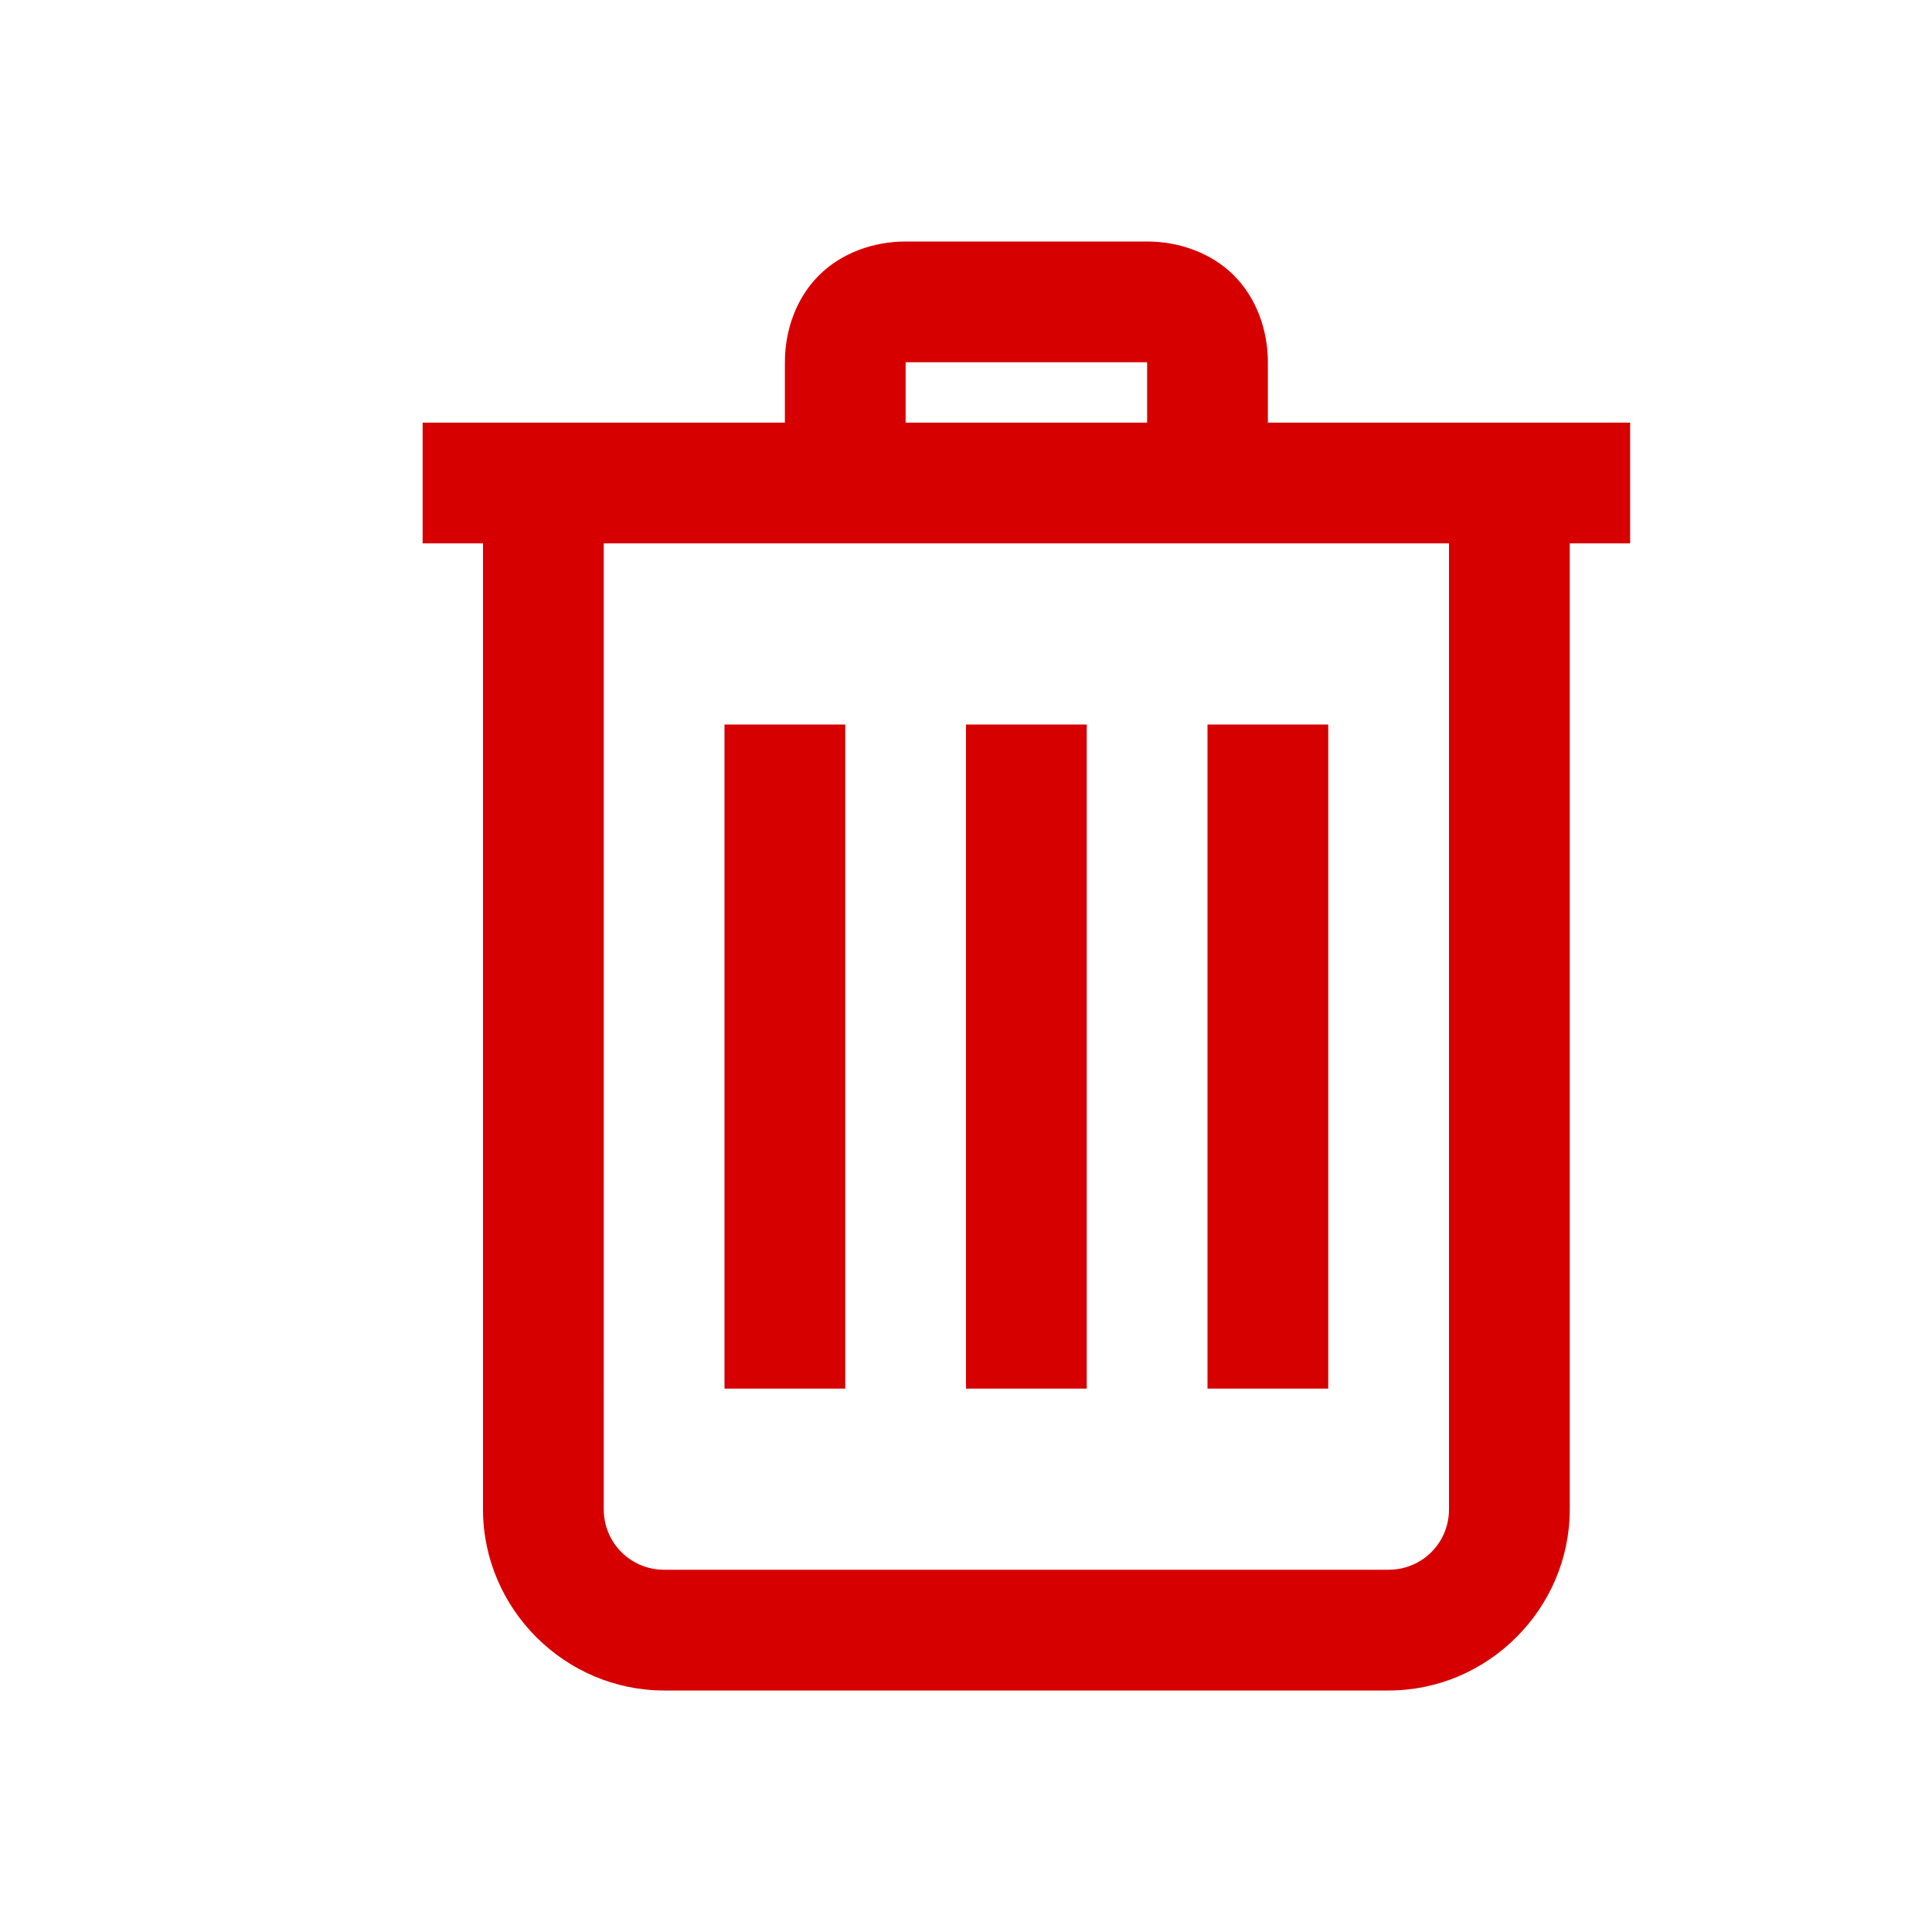
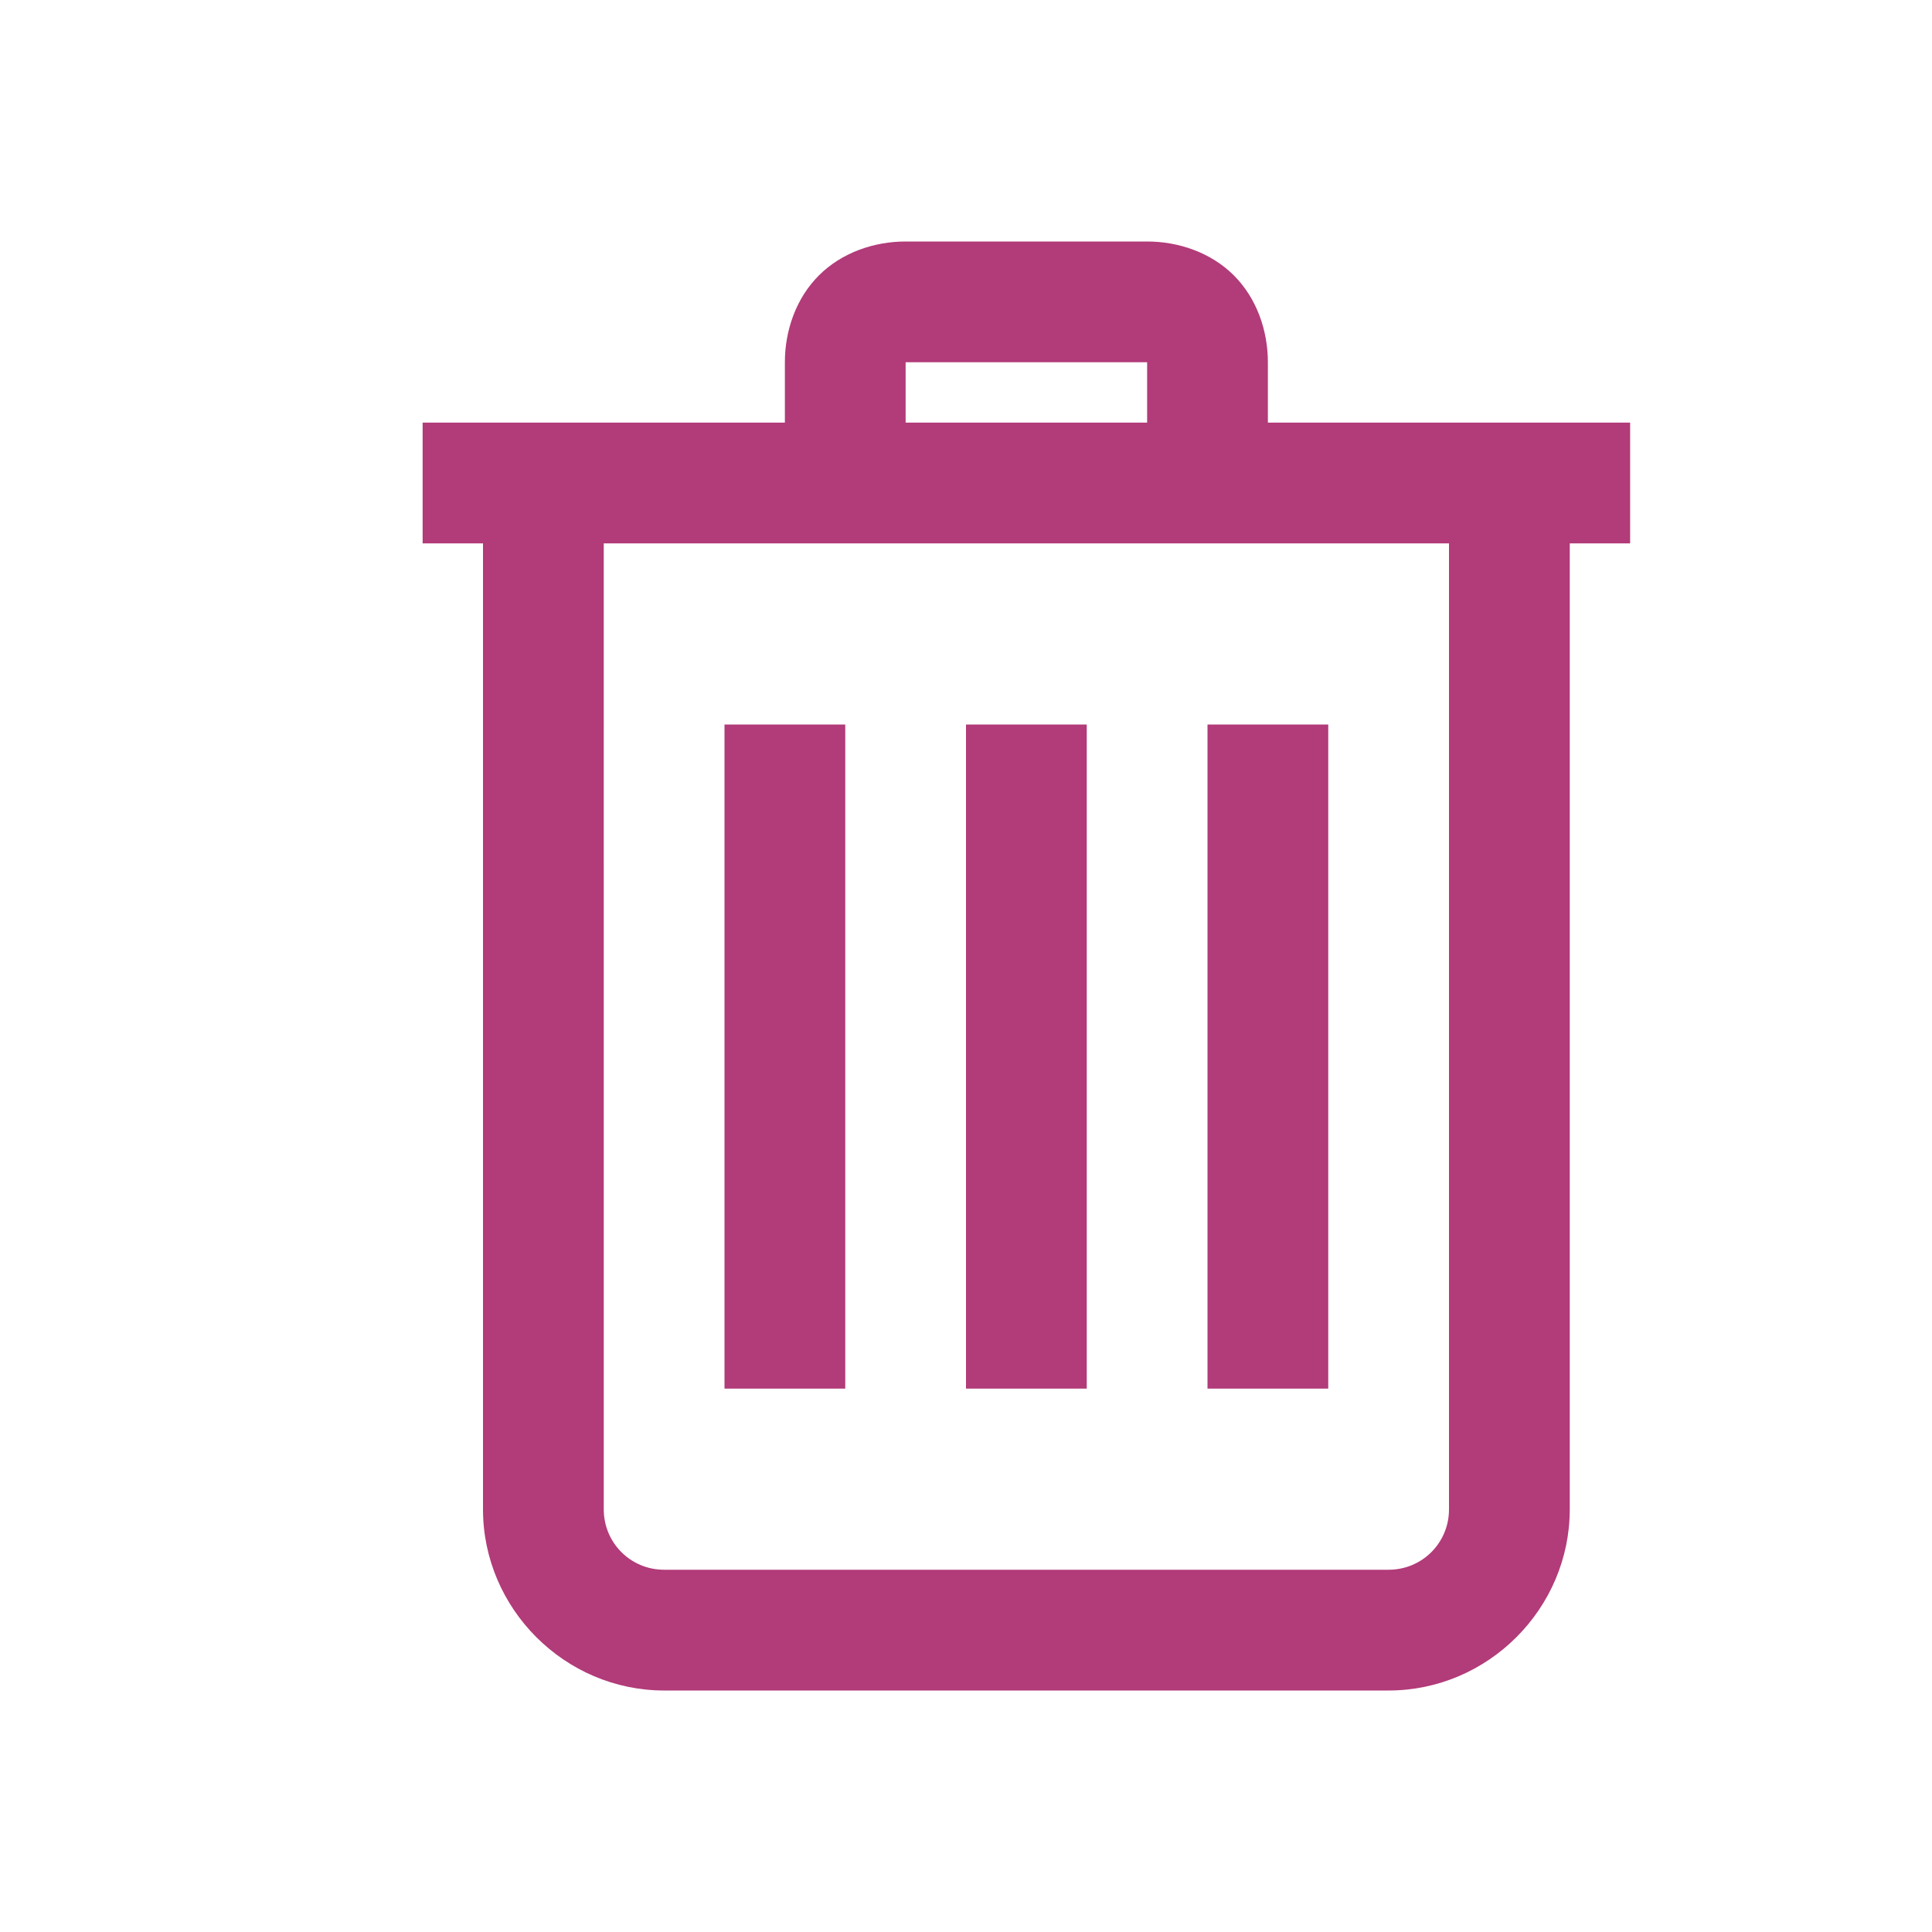
<svg xmlns="http://www.w3.org/2000/svg" x="0px" y="0px" width="6" height="6" viewBox="0 0 226 226" style=" fill:#000000;">
  <g fill="none" fill-rule="nonzero" stroke="none" stroke-width="1" stroke-linecap="butt" stroke-linejoin="miter" stroke-miterlimit="10" stroke-dasharray="" stroke-dashoffset="0" font-family="none" font-weight="none" font-size="none" text-anchor="none" style="mix-blend-mode: normal">
    <path d="M0,226v-226h226v226z" fill="none" />
-     <g fill="#d60000">
+     <g fill="#B23B79">
      <path d="M105.938,28.25c-3.697,0 -7.476,1.297 -10.152,3.973c-2.676,2.676 -3.973,6.456 -3.973,10.152v7.062h-42.375v14.125h7.062v113c0,11.614 9.573,21.188 21.188,21.188h84.75c11.614,0 21.188,-9.573 21.188,-21.188v-113h7.062v-14.125h-42.375v-7.062c0,-3.697 -1.297,-7.476 -3.973,-10.152c-2.676,-2.676 -6.456,-3.973 -10.152,-3.973zM105.938,42.375h28.25v7.062h-28.25zM70.625,63.562h98.875v113c0,3.917 -3.145,7.062 -7.062,7.062h-84.75c-3.917,0 -7.062,-3.145 -7.062,-7.062zM84.75,84.75v77.688h14.125v-77.688zM113,84.75v77.688h14.125v-77.688zM141.25,84.75v77.688h14.125v-77.688z" />
    </g>
  </g>
</svg>
